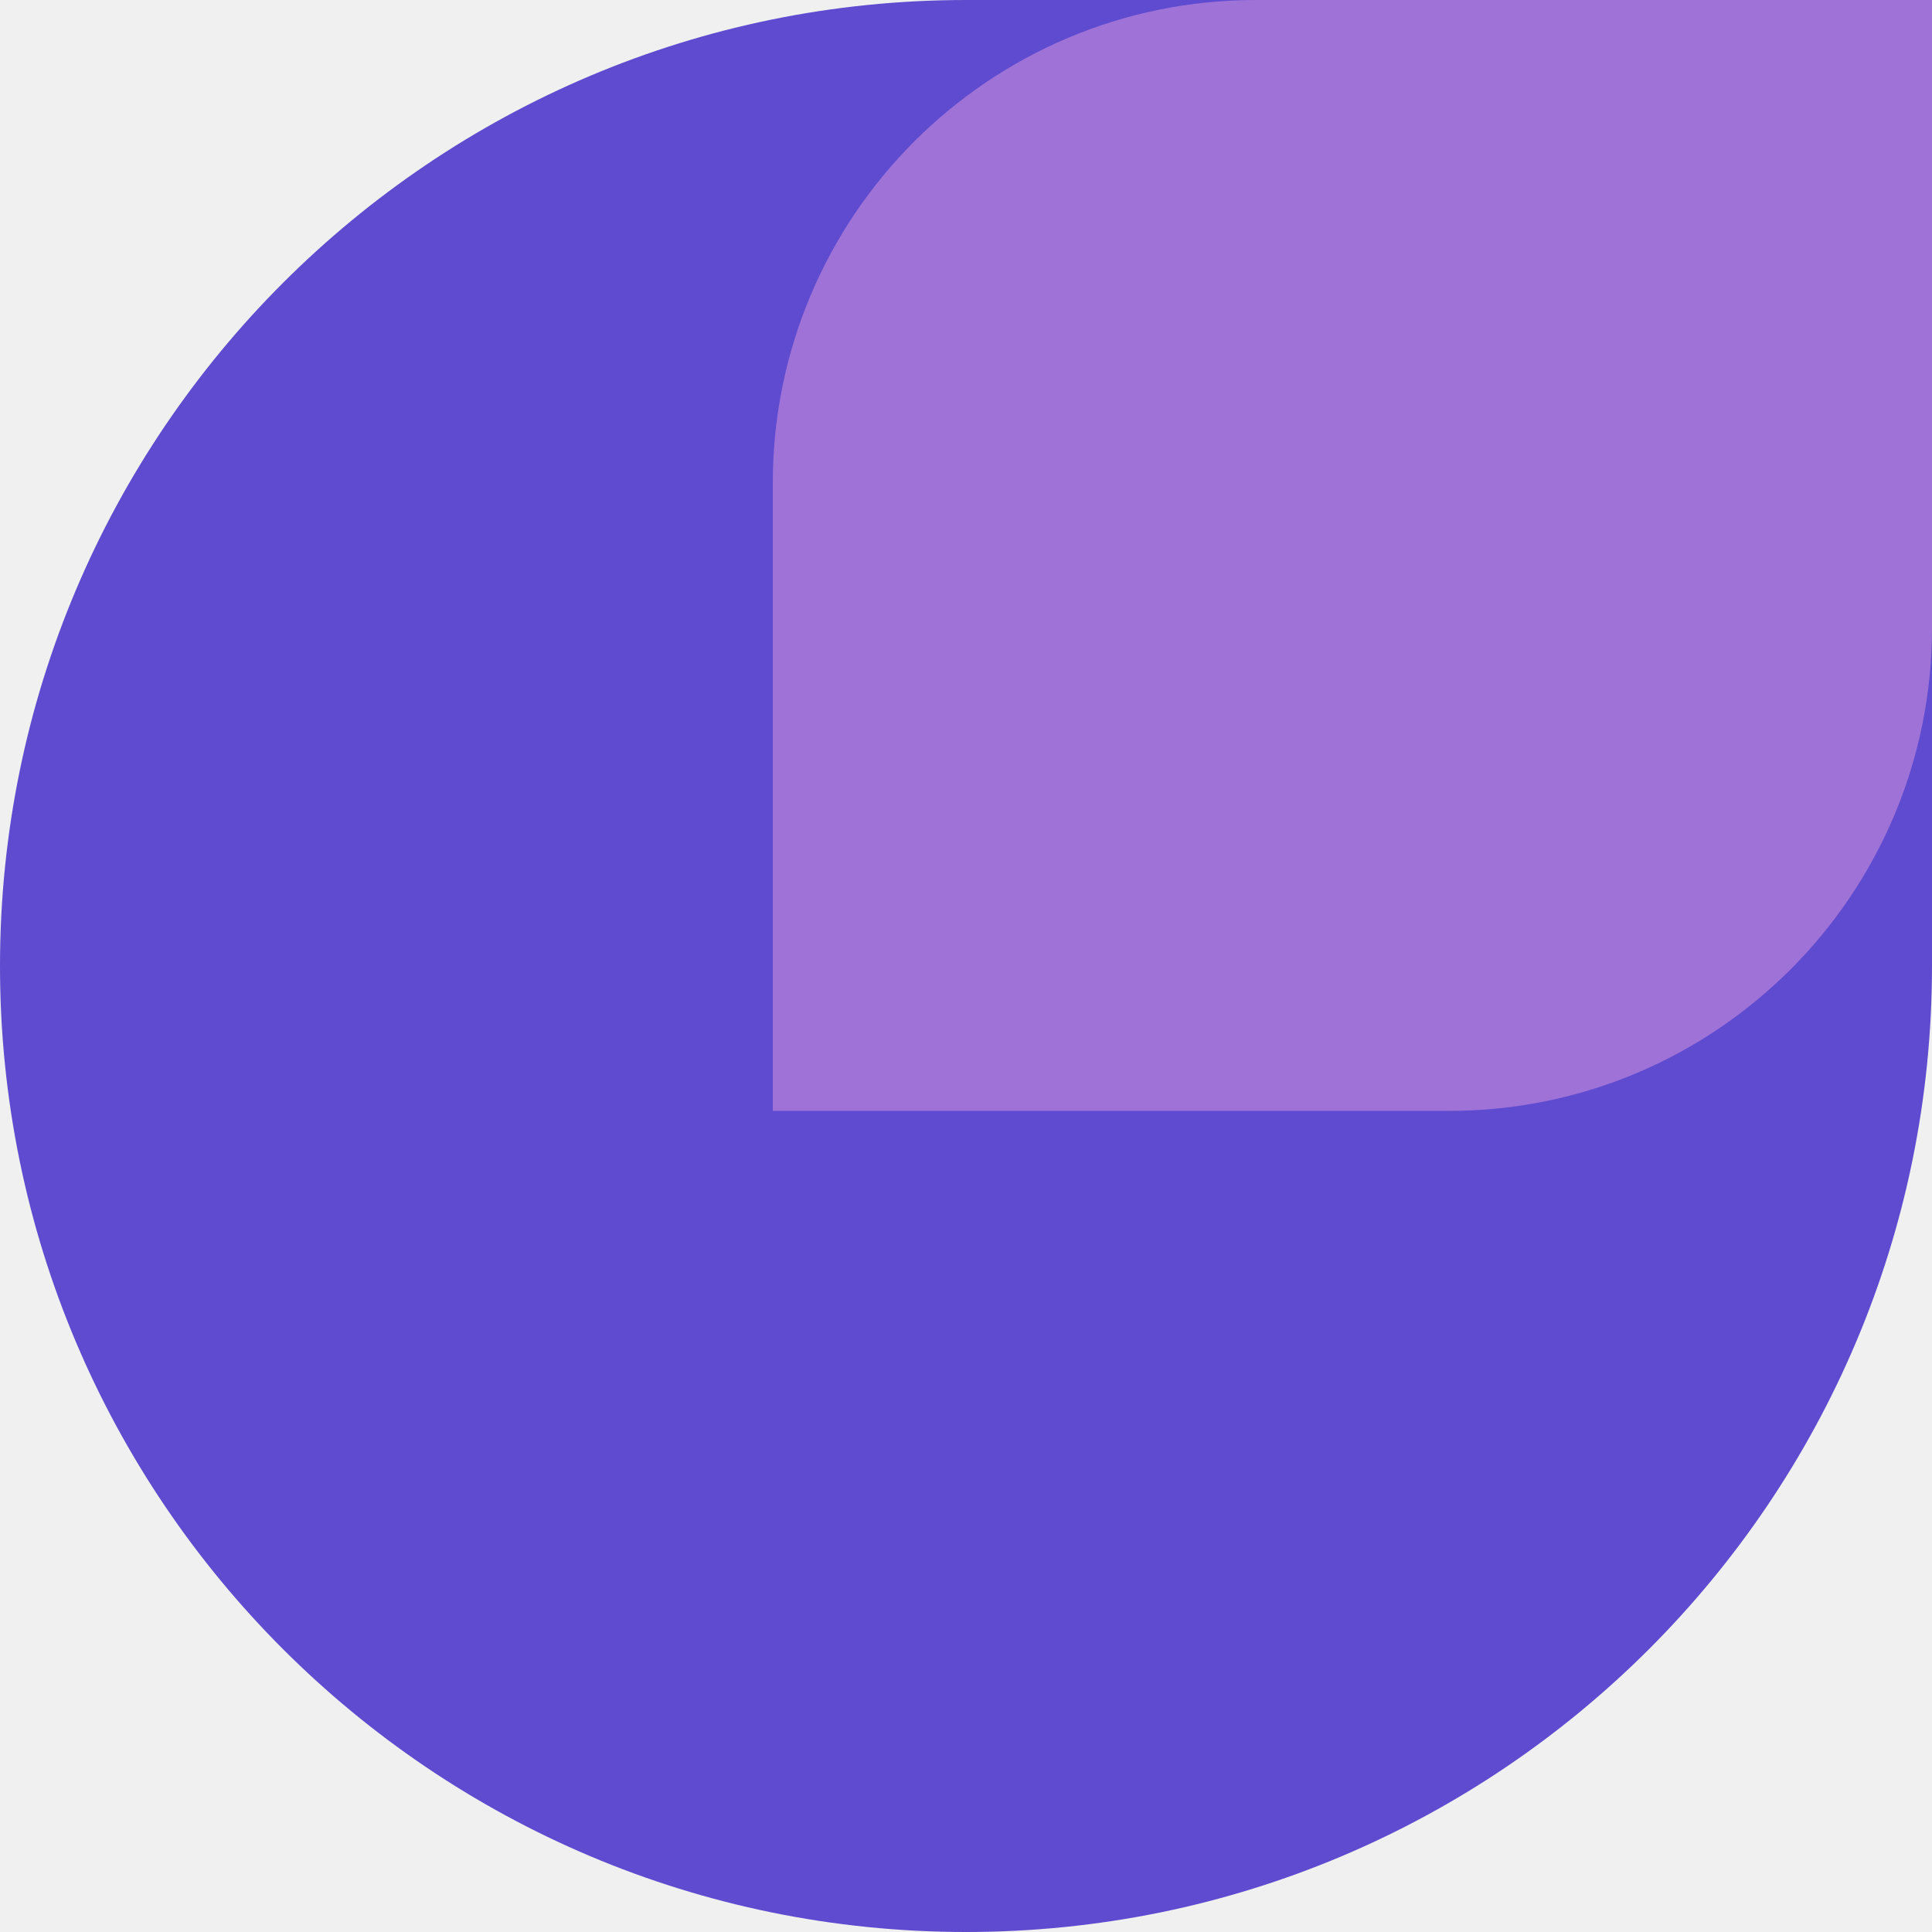
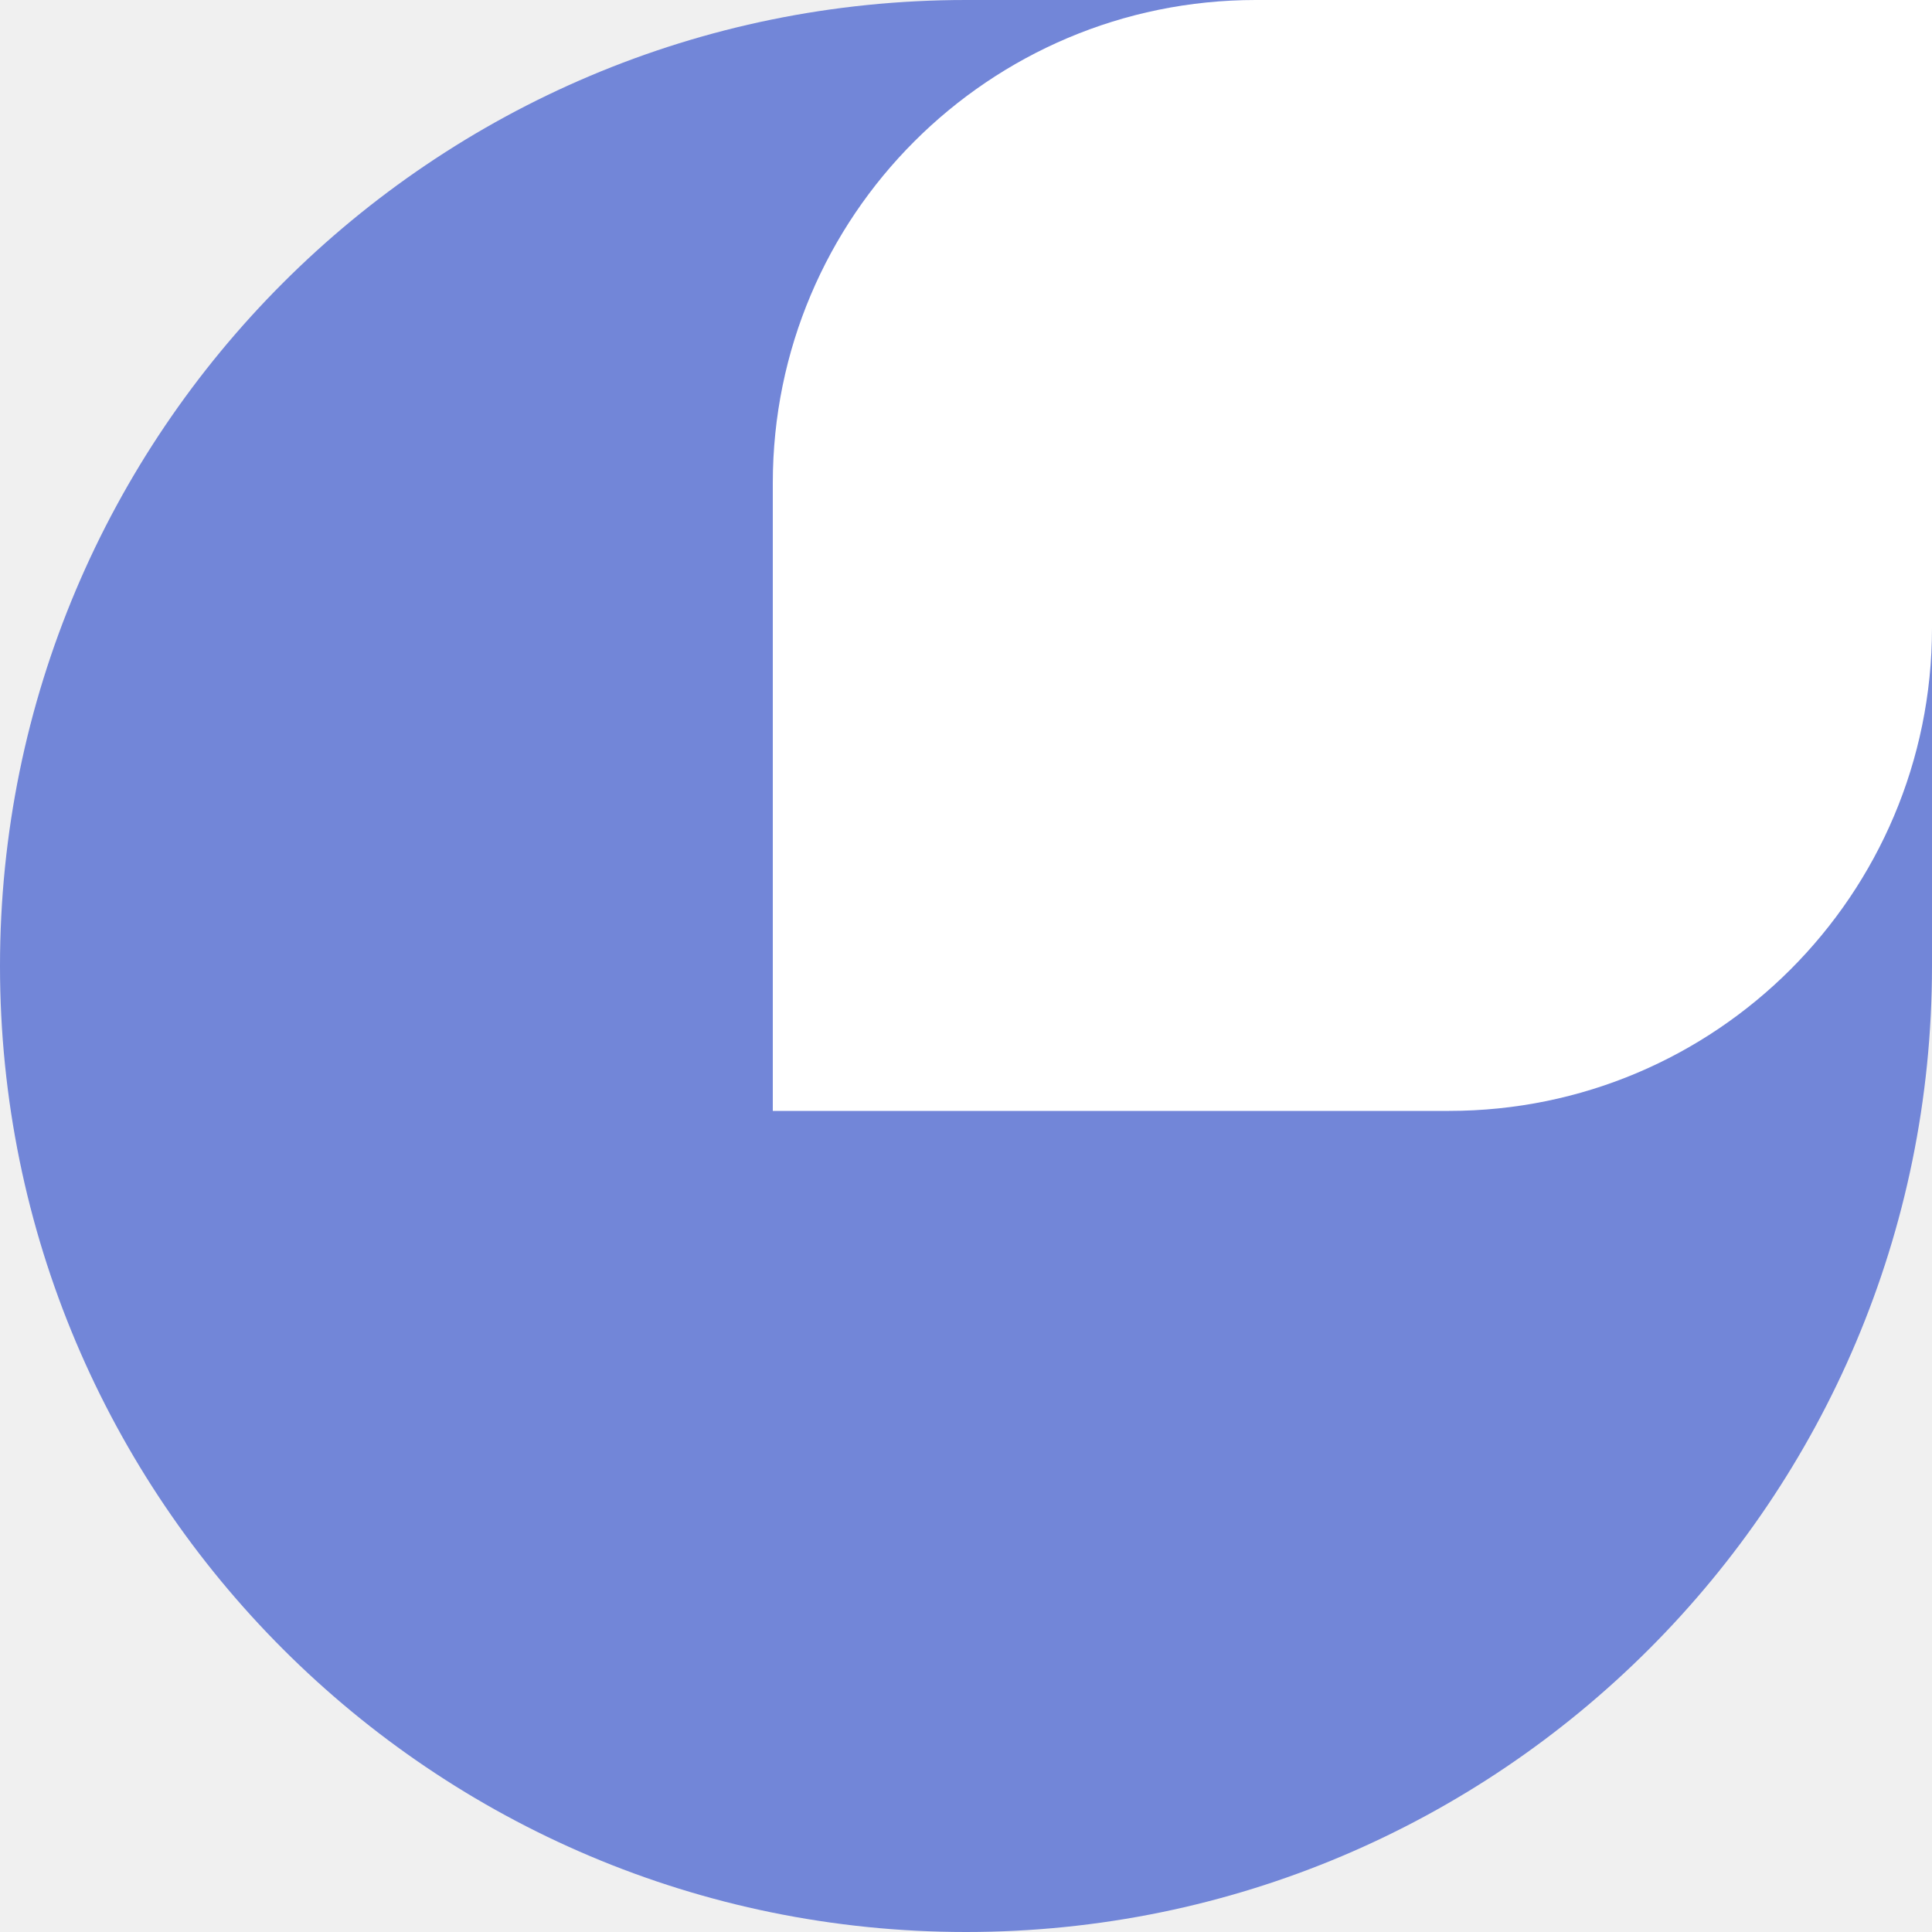
<svg xmlns="http://www.w3.org/2000/svg" width="40" height="40" viewBox="0 0 40 40" fill="none">
-   <path d="M0 20C0 8.954 8.954 0 20 0H40V20C40 31.046 31.046 40 20 40C8.954 40 0 31.046 0 20Z" fill="#5E4BCF" />
-   <path d="M16 10C16 4.477 20.477 0 26 0H40V13C40 18.523 35.523 23 30 23H16V10Z" fill="#9F72D8" />
+   <path d="M0 20C0 8.954 8.954 0 20 0H40V20C40 31.046 31.046 40 20 40C8.954 40 0 31.046 0 20Z" fill="#7286d8" />
+   <path d="M16 10C16 4.477 20.477 0 26 0H40V13C40 18.523 35.523 23 30 23H16V10Z" fill="#fff" />
</svg>
